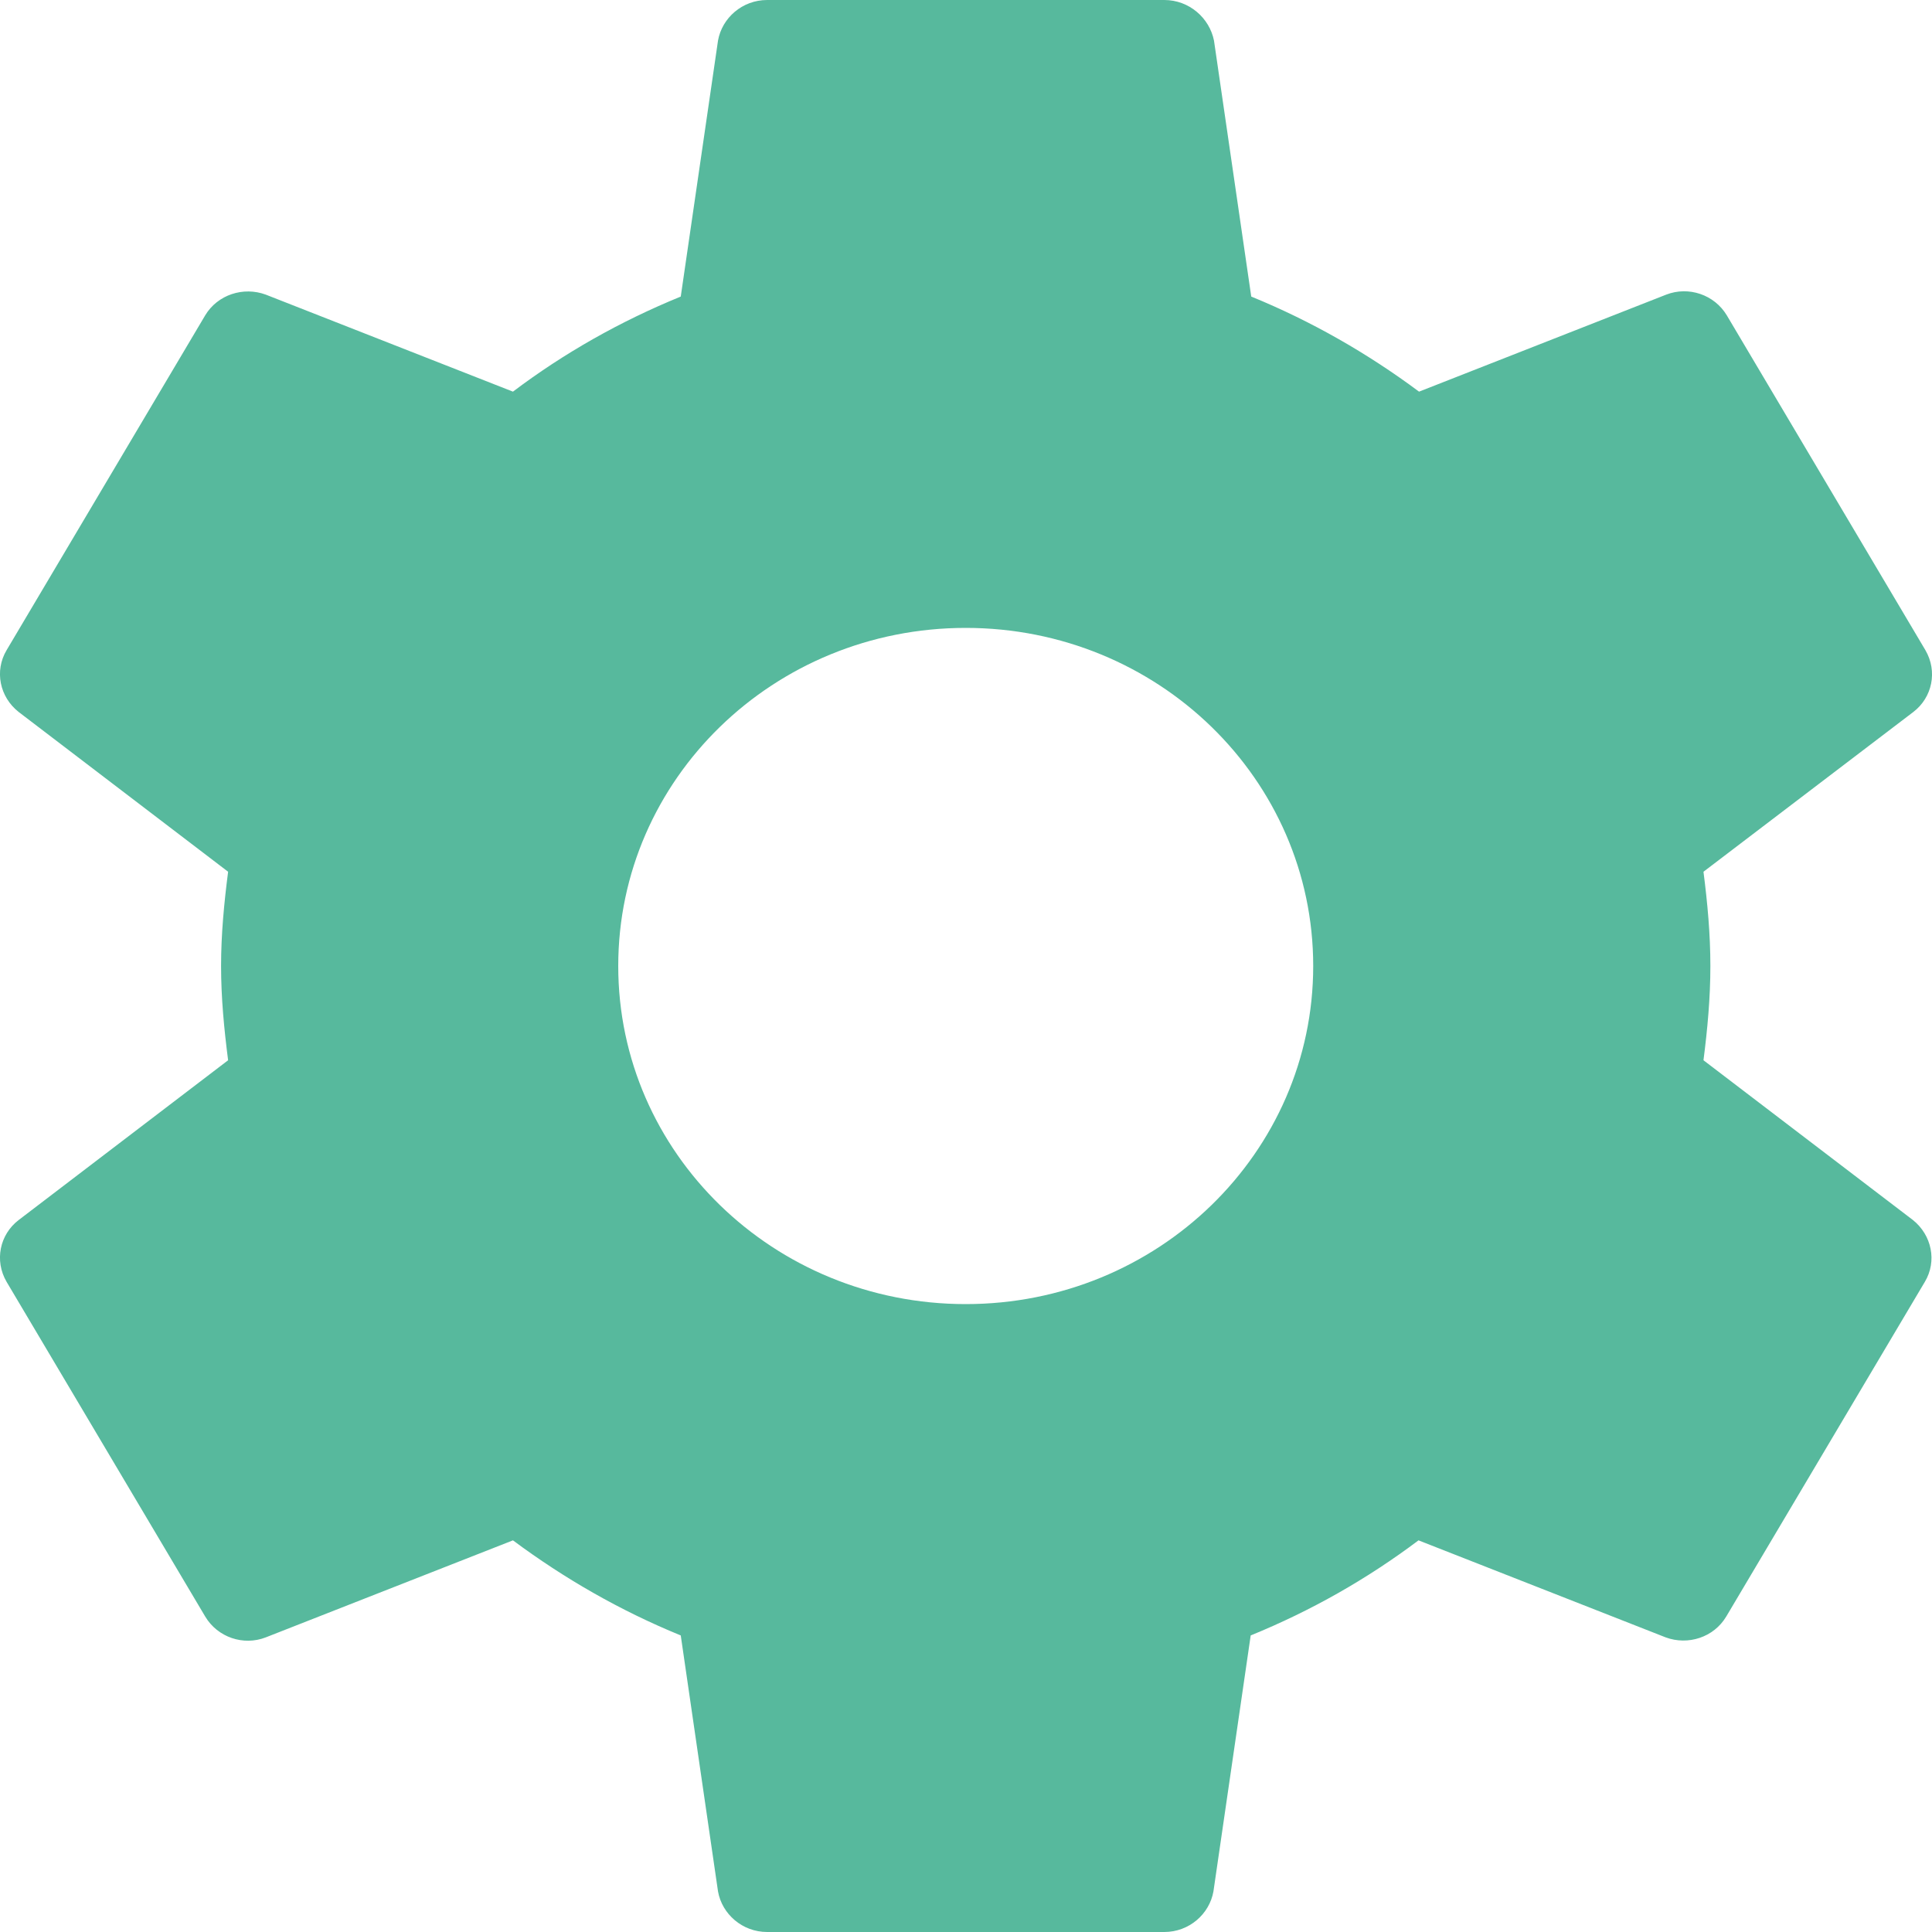
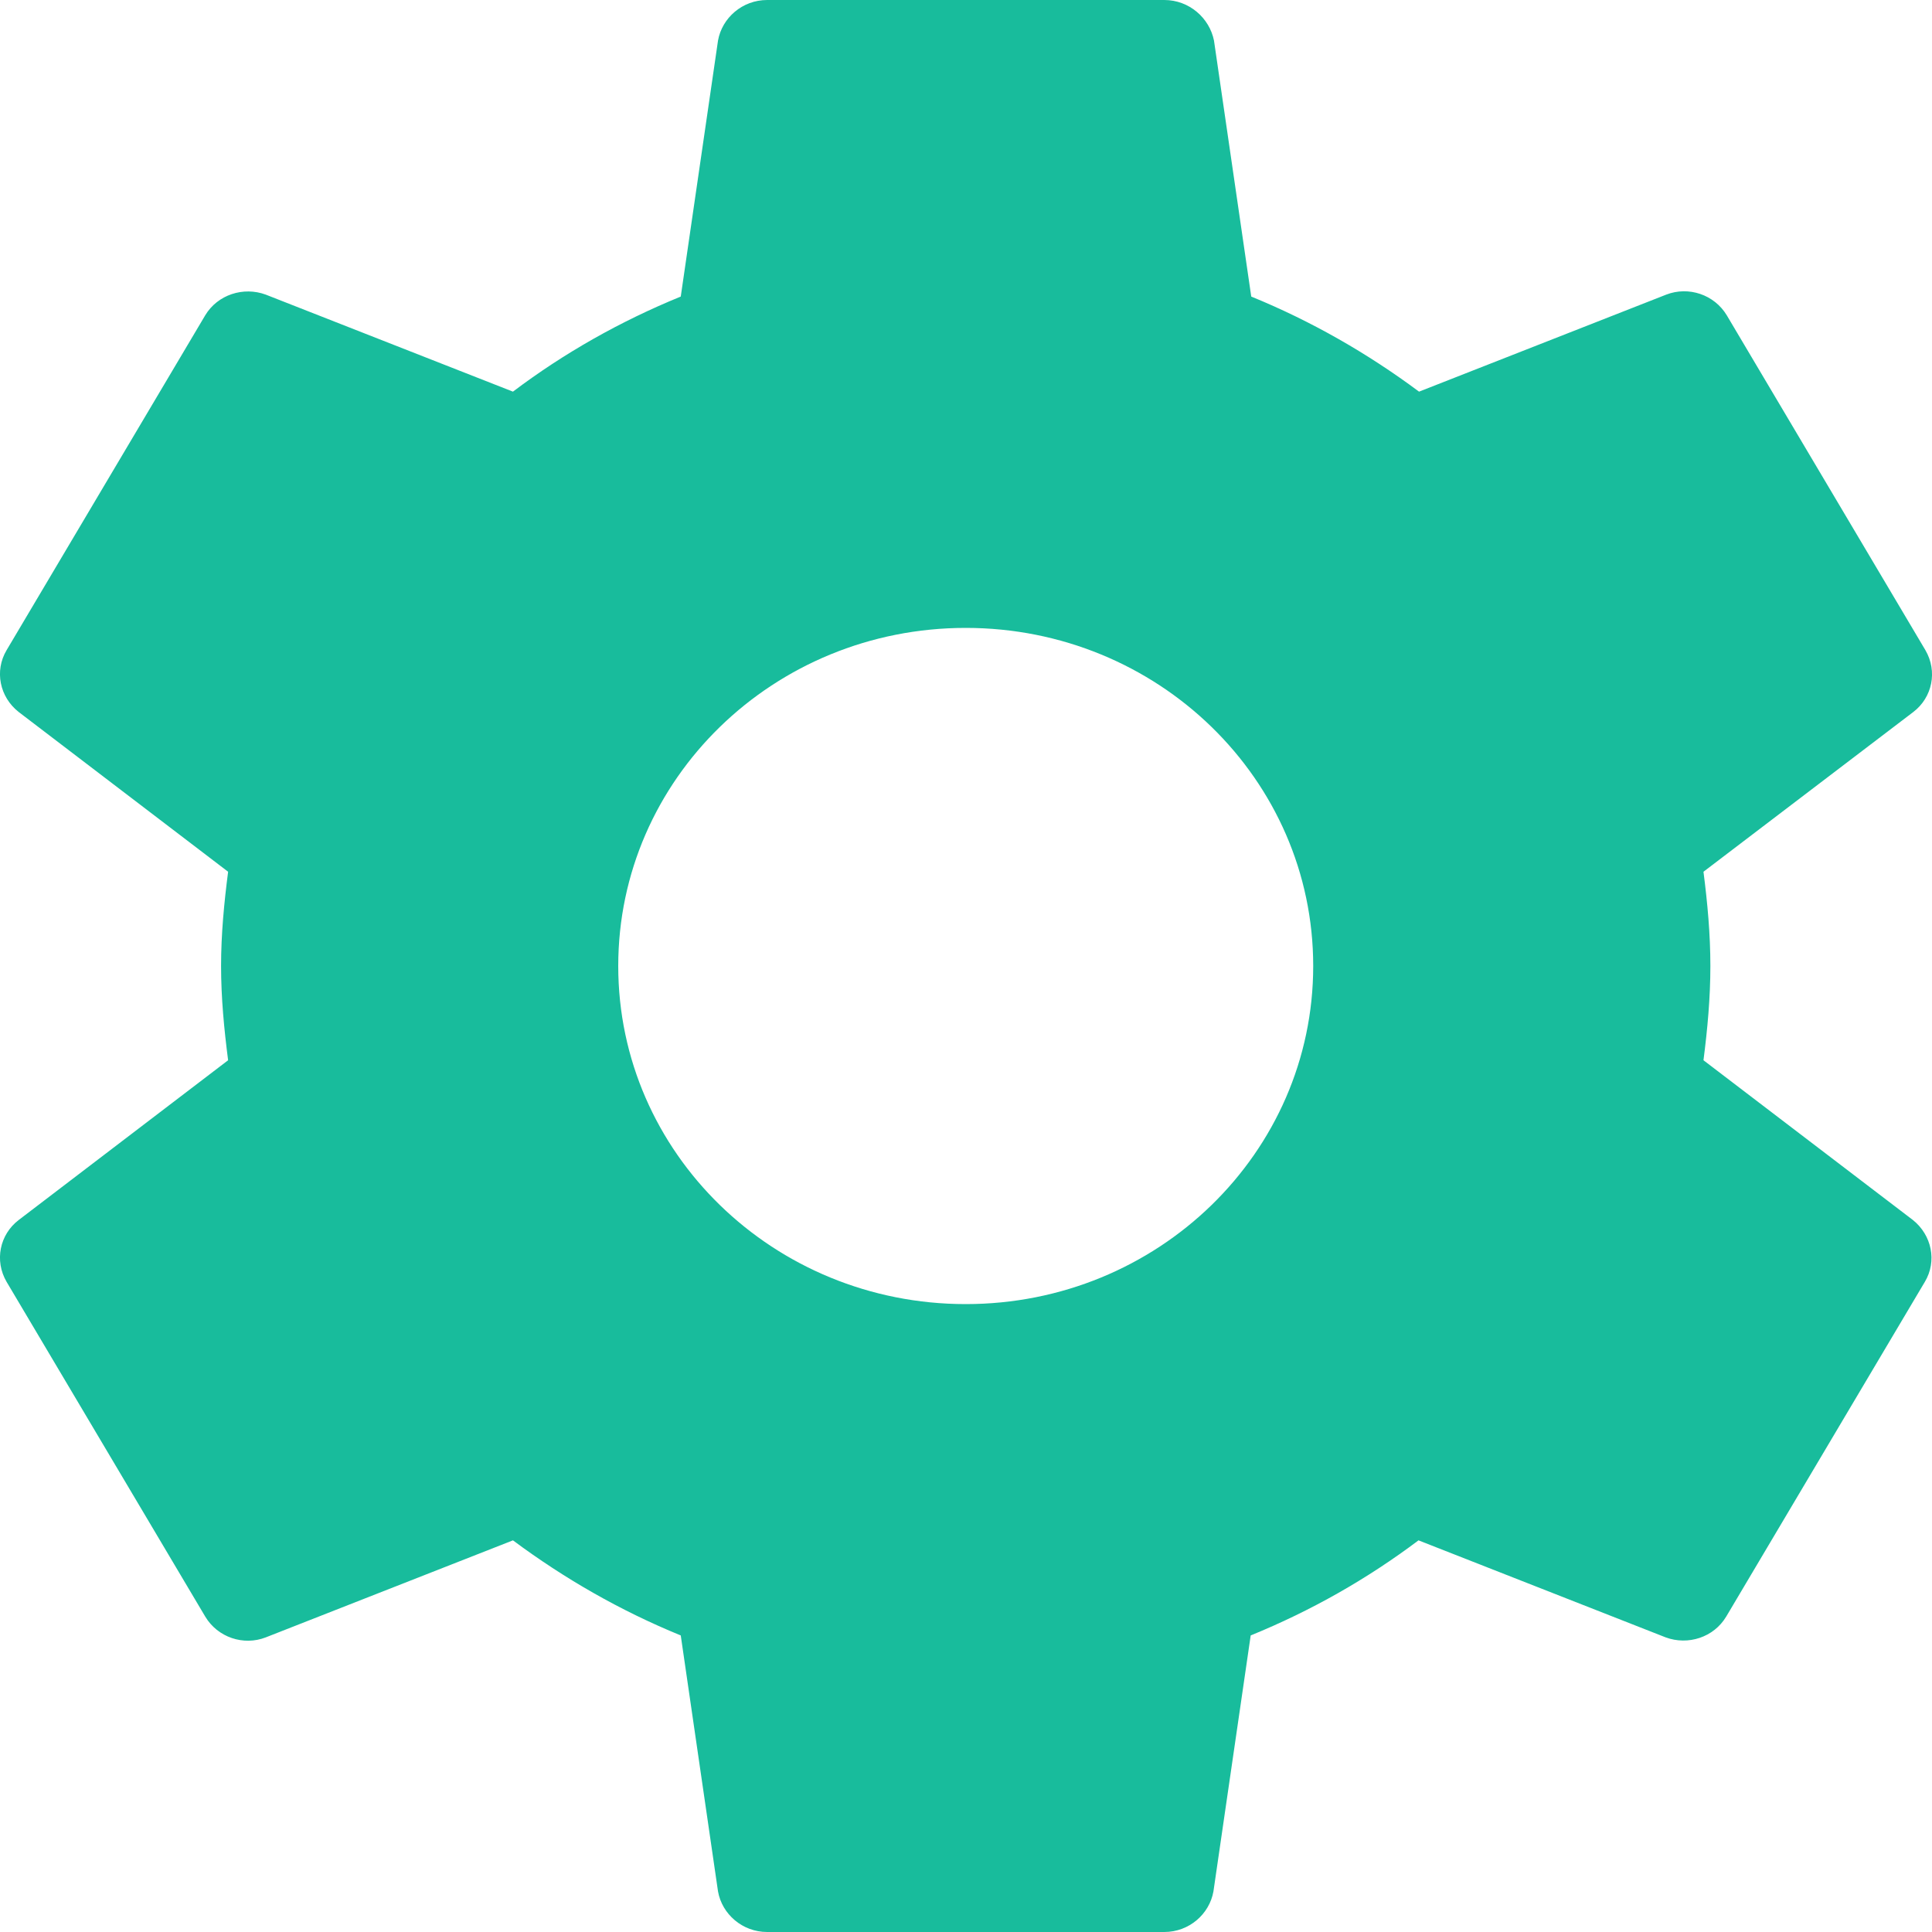
<svg xmlns="http://www.w3.org/2000/svg" width="14" height="14" viewBox="0 0 14 14" fill="none">
-   <path d="M12.344 7.683C12.373 7.458 12.394 7.231 12.394 7C12.394 6.769 12.373 6.542 12.344 6.317L13.865 5.159C14.002 5.054 14.042 4.865 13.952 4.711L12.513 2.285C12.423 2.135 12.236 2.072 12.074 2.135L10.283 2.838C9.912 2.562 9.505 2.328 9.067 2.149L8.797 0.294C8.764 0.13 8.617 0 8.437 0H5.559C5.379 0 5.232 0.13 5.203 0.294L4.933 2.149C4.495 2.328 4.088 2.558 3.717 2.838L1.926 2.135C1.764 2.075 1.577 2.135 1.487 2.285L0.048 4.711C-0.042 4.862 -0.002 5.051 0.135 5.159L1.653 6.317C1.624 6.542 1.602 6.769 1.602 7C1.602 7.231 1.624 7.458 1.653 7.683L0.135 8.841C-0.002 8.946 -0.042 9.135 0.048 9.289L1.487 11.714C1.577 11.865 1.764 11.928 1.926 11.865L3.717 11.162C4.088 11.438 4.495 11.672 4.933 11.851L5.203 13.706C5.232 13.87 5.379 14 5.559 14H8.437C8.617 14 8.764 13.87 8.793 13.706L9.063 11.851C9.502 11.672 9.908 11.441 10.279 11.162L12.07 11.865C12.232 11.925 12.419 11.865 12.509 11.714L13.948 9.289C14.038 9.139 13.998 8.95 13.862 8.841L12.344 7.683V7.683ZM6.998 9.45C5.606 9.45 4.48 8.354 4.48 7C4.48 5.646 5.606 4.55 6.998 4.55C8.39 4.55 9.516 5.646 9.516 7C9.516 8.354 8.39 9.45 6.998 9.45Z" fill="#57B99D" />
+   <path d="M12.344 7.683C12.373 7.458 12.394 7.231 12.394 7C12.394 6.769 12.373 6.542 12.344 6.317L13.865 5.159C14.002 5.054 14.042 4.865 13.952 4.711L12.513 2.285C12.423 2.135 12.236 2.072 12.074 2.135L10.283 2.838C9.912 2.562 9.505 2.328 9.067 2.149L8.797 0.294C8.764 0.13 8.617 0 8.437 0H5.559C5.379 0 5.232 0.13 5.203 0.294L4.933 2.149C4.495 2.328 4.088 2.558 3.717 2.838L1.926 2.135C1.764 2.075 1.577 2.135 1.487 2.285L0.048 4.711C-0.042 4.862 -0.002 5.051 0.135 5.159L1.653 6.317C1.624 6.542 1.602 6.769 1.602 7C1.602 7.231 1.624 7.458 1.653 7.683L0.135 8.841C-0.002 8.946 -0.042 9.135 0.048 9.289L1.487 11.714C1.577 11.865 1.764 11.928 1.926 11.865L3.717 11.162C4.088 11.438 4.495 11.672 4.933 11.851L5.203 13.706C5.232 13.87 5.379 14 5.559 14H8.437C8.617 14 8.764 13.87 8.793 13.706L9.063 11.851C9.502 11.672 9.908 11.441 10.279 11.162L12.07 11.865C12.232 11.925 12.419 11.865 12.509 11.714L13.948 9.289C14.038 9.139 13.998 8.95 13.862 8.841L12.344 7.683ZM6.998 9.45C5.606 9.45 4.48 8.354 4.48 7C4.48 5.646 5.606 4.55 6.998 4.55C8.39 4.55 9.516 5.646 9.516 7C9.516 8.354 8.39 9.45 6.998 9.45Z" fill="#18BC9C" />
</svg>
